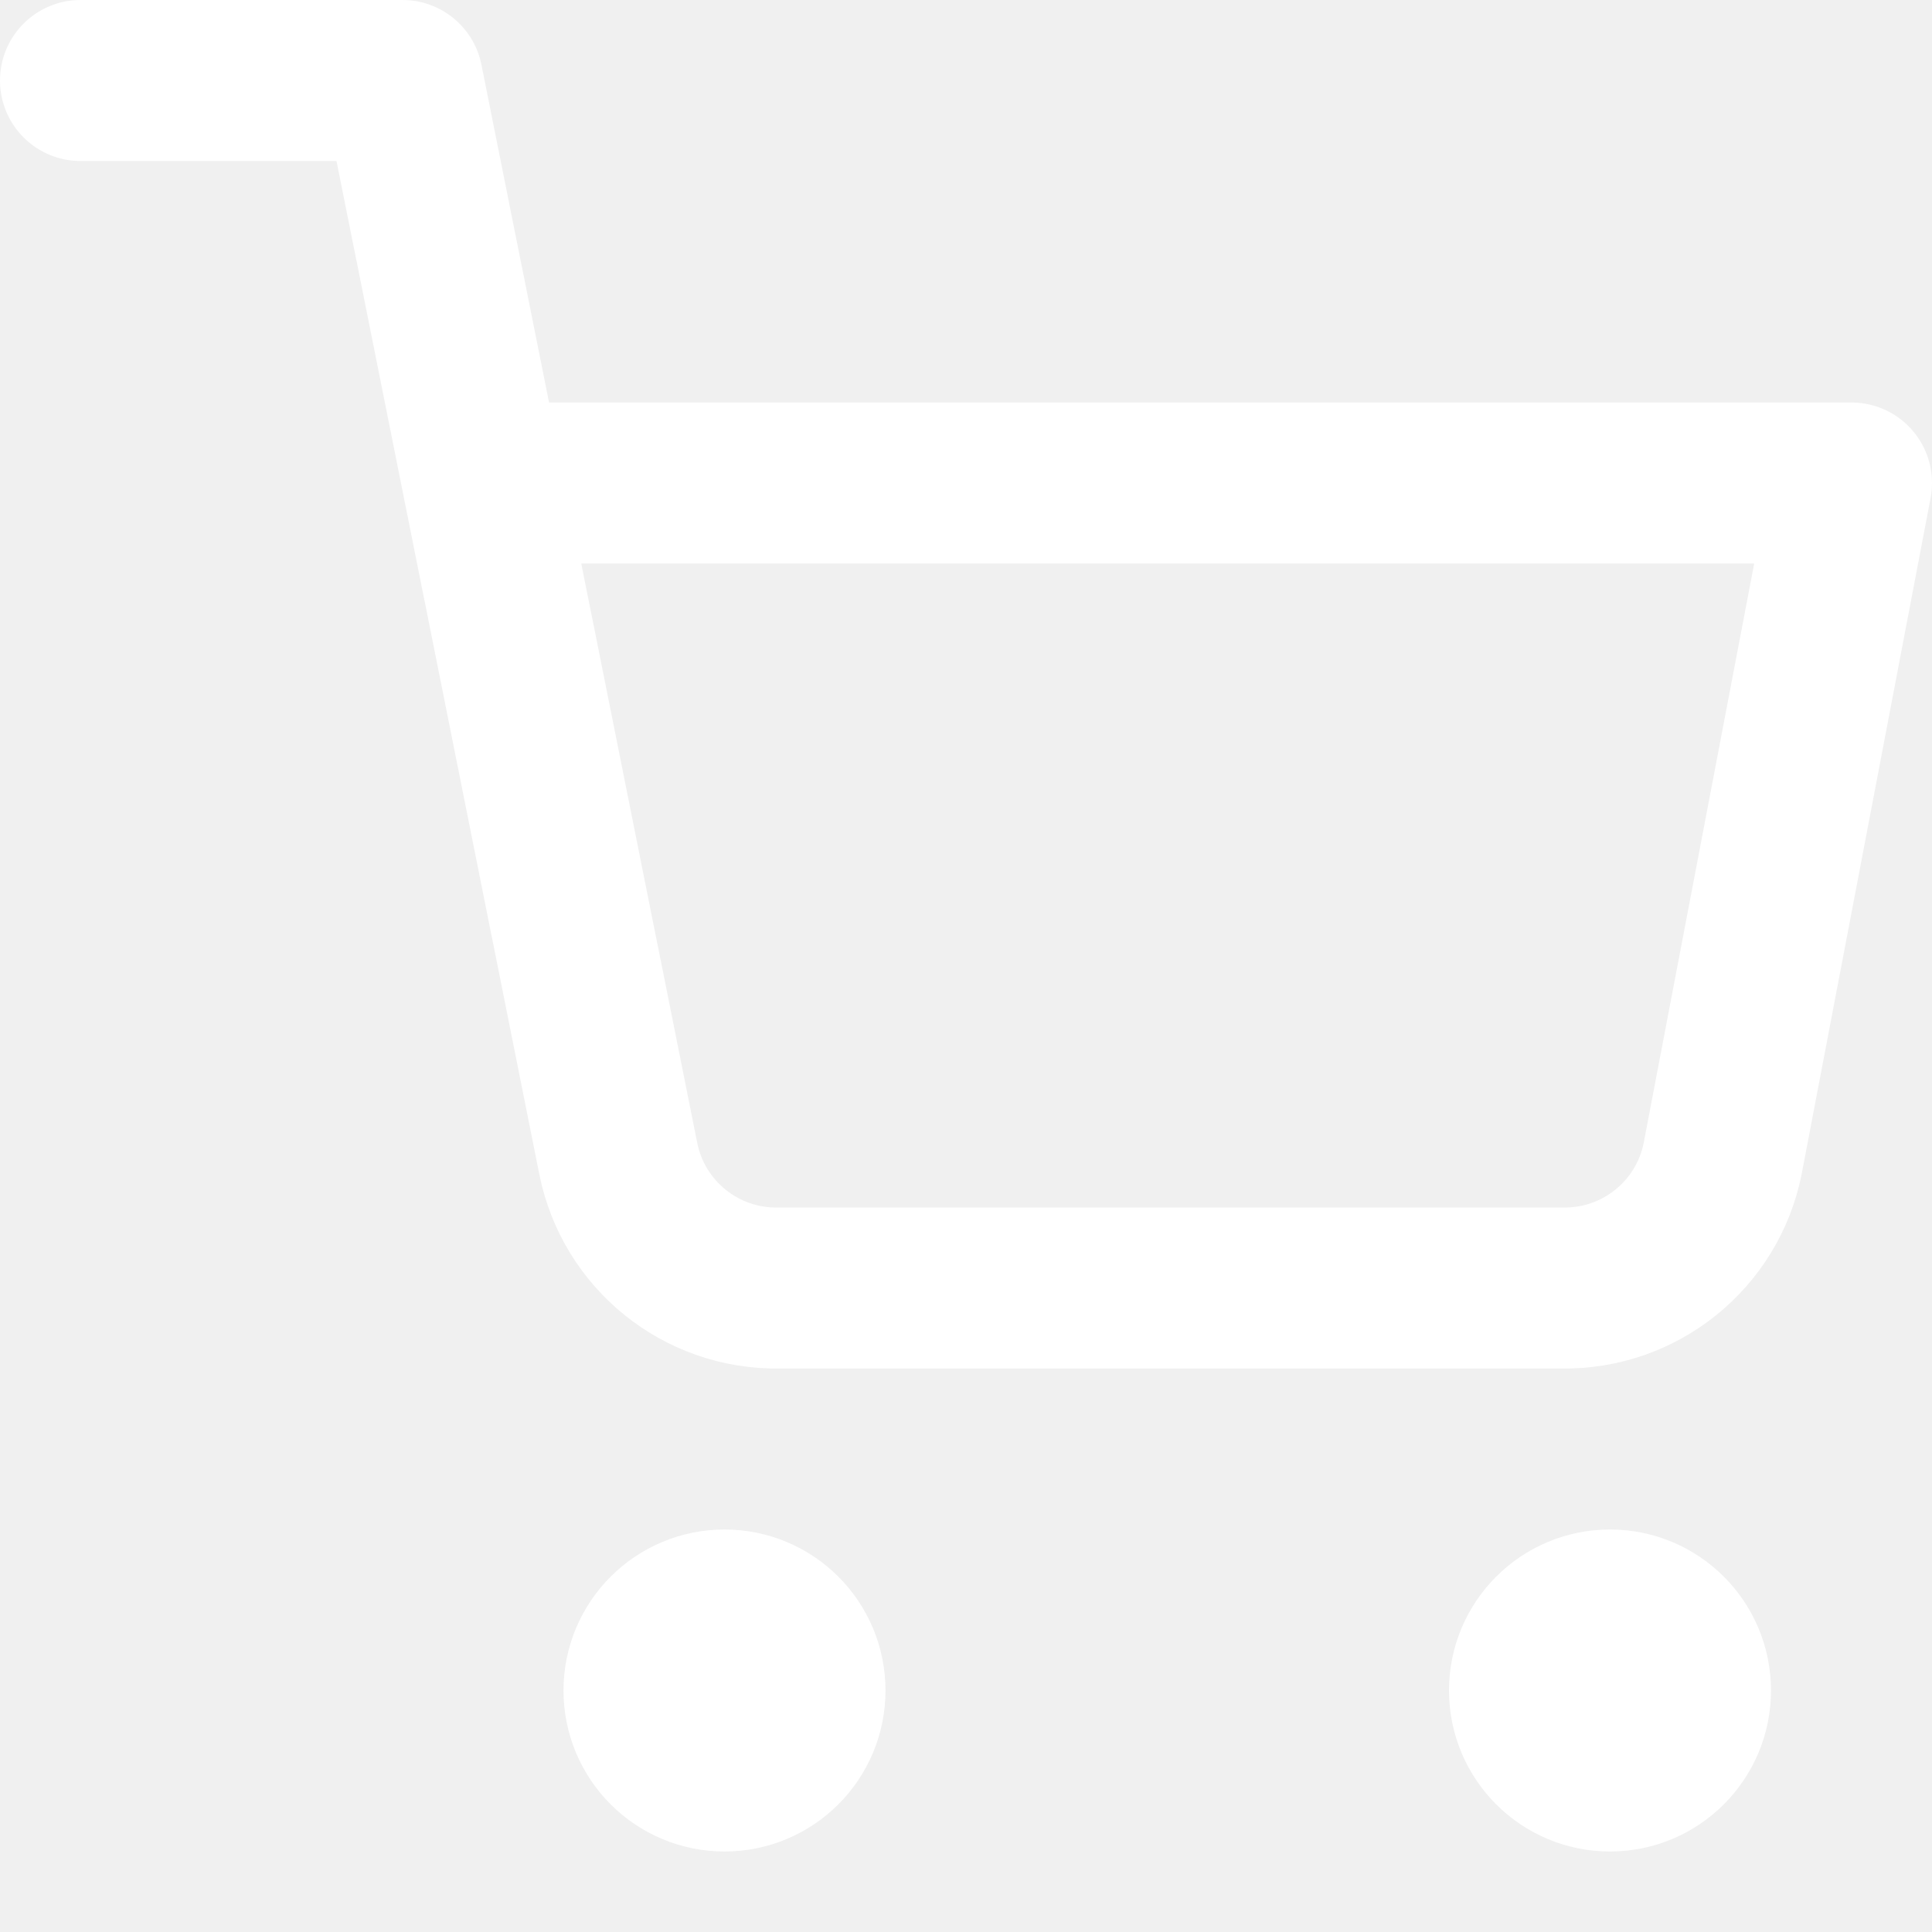
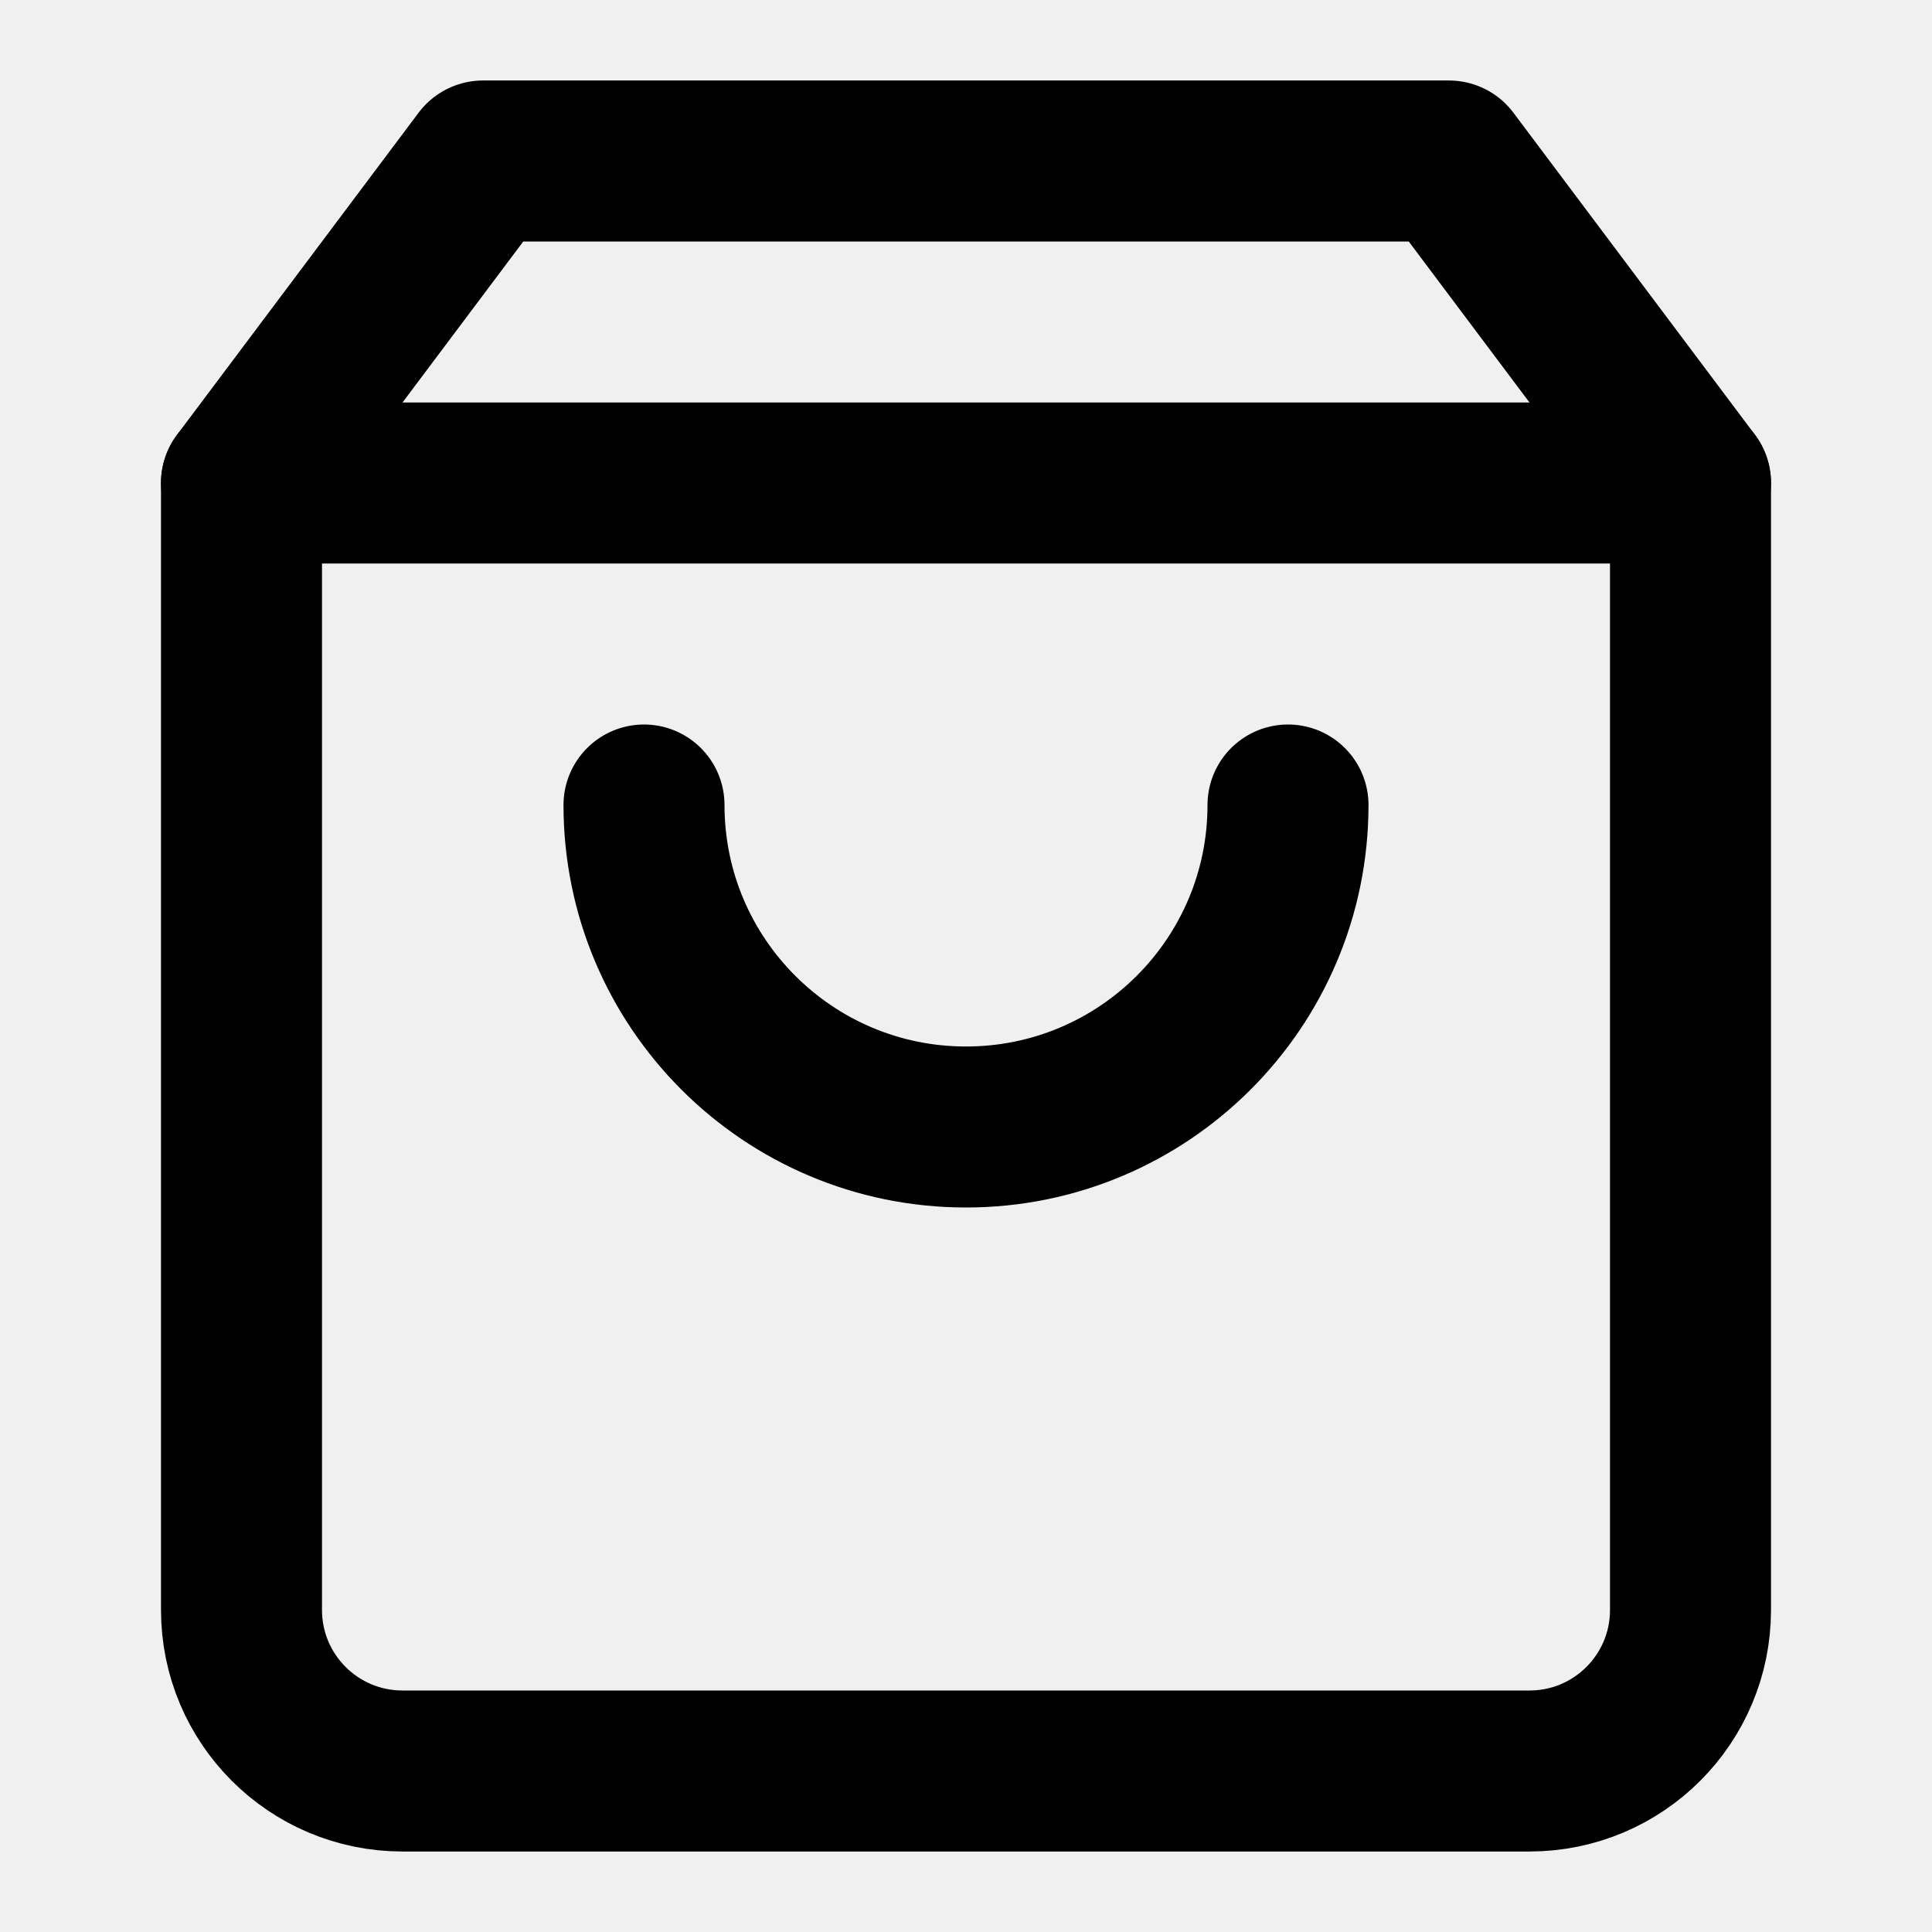
- <svg xmlns="http://www.w3.org/2000/svg" width="24" height="24" viewBox="0 0 24 24" fill="none" stroke="#ffffff" stroke-width="2" stroke-linecap="round" stroke-linejoin="round" class="feather feather-shopping-cart">
-   <circle cx="9" cy="21" r="1" />
-   <circle cx="20" cy="21" r="1" />
-   <path d="M1 1h4l2.68 13.39a2 2 0 0 0 2 1.61h9.72a2 2 0 0 0 2-1.61L23 6H6" />
+ <svg xmlns="http://www.w3.org/2000/svg" width="24" height="24" viewBox="0 0 24 24" fill="none" stroke="currentColor" stroke-width="2" stroke-linecap="round" stroke-linejoin="round" class="feather feather-shopping-bag">
+   <path d="M6 2L3 6v14a2 2 0 0 0 2 2h14a2 2 0 0 0 2-2V6l-3-4z" />
+   <line x1="3" y1="6" x2="21" y2="6" />
+   <path d="M16 10a4 4 0 0 1-8 0" />
</svg>
